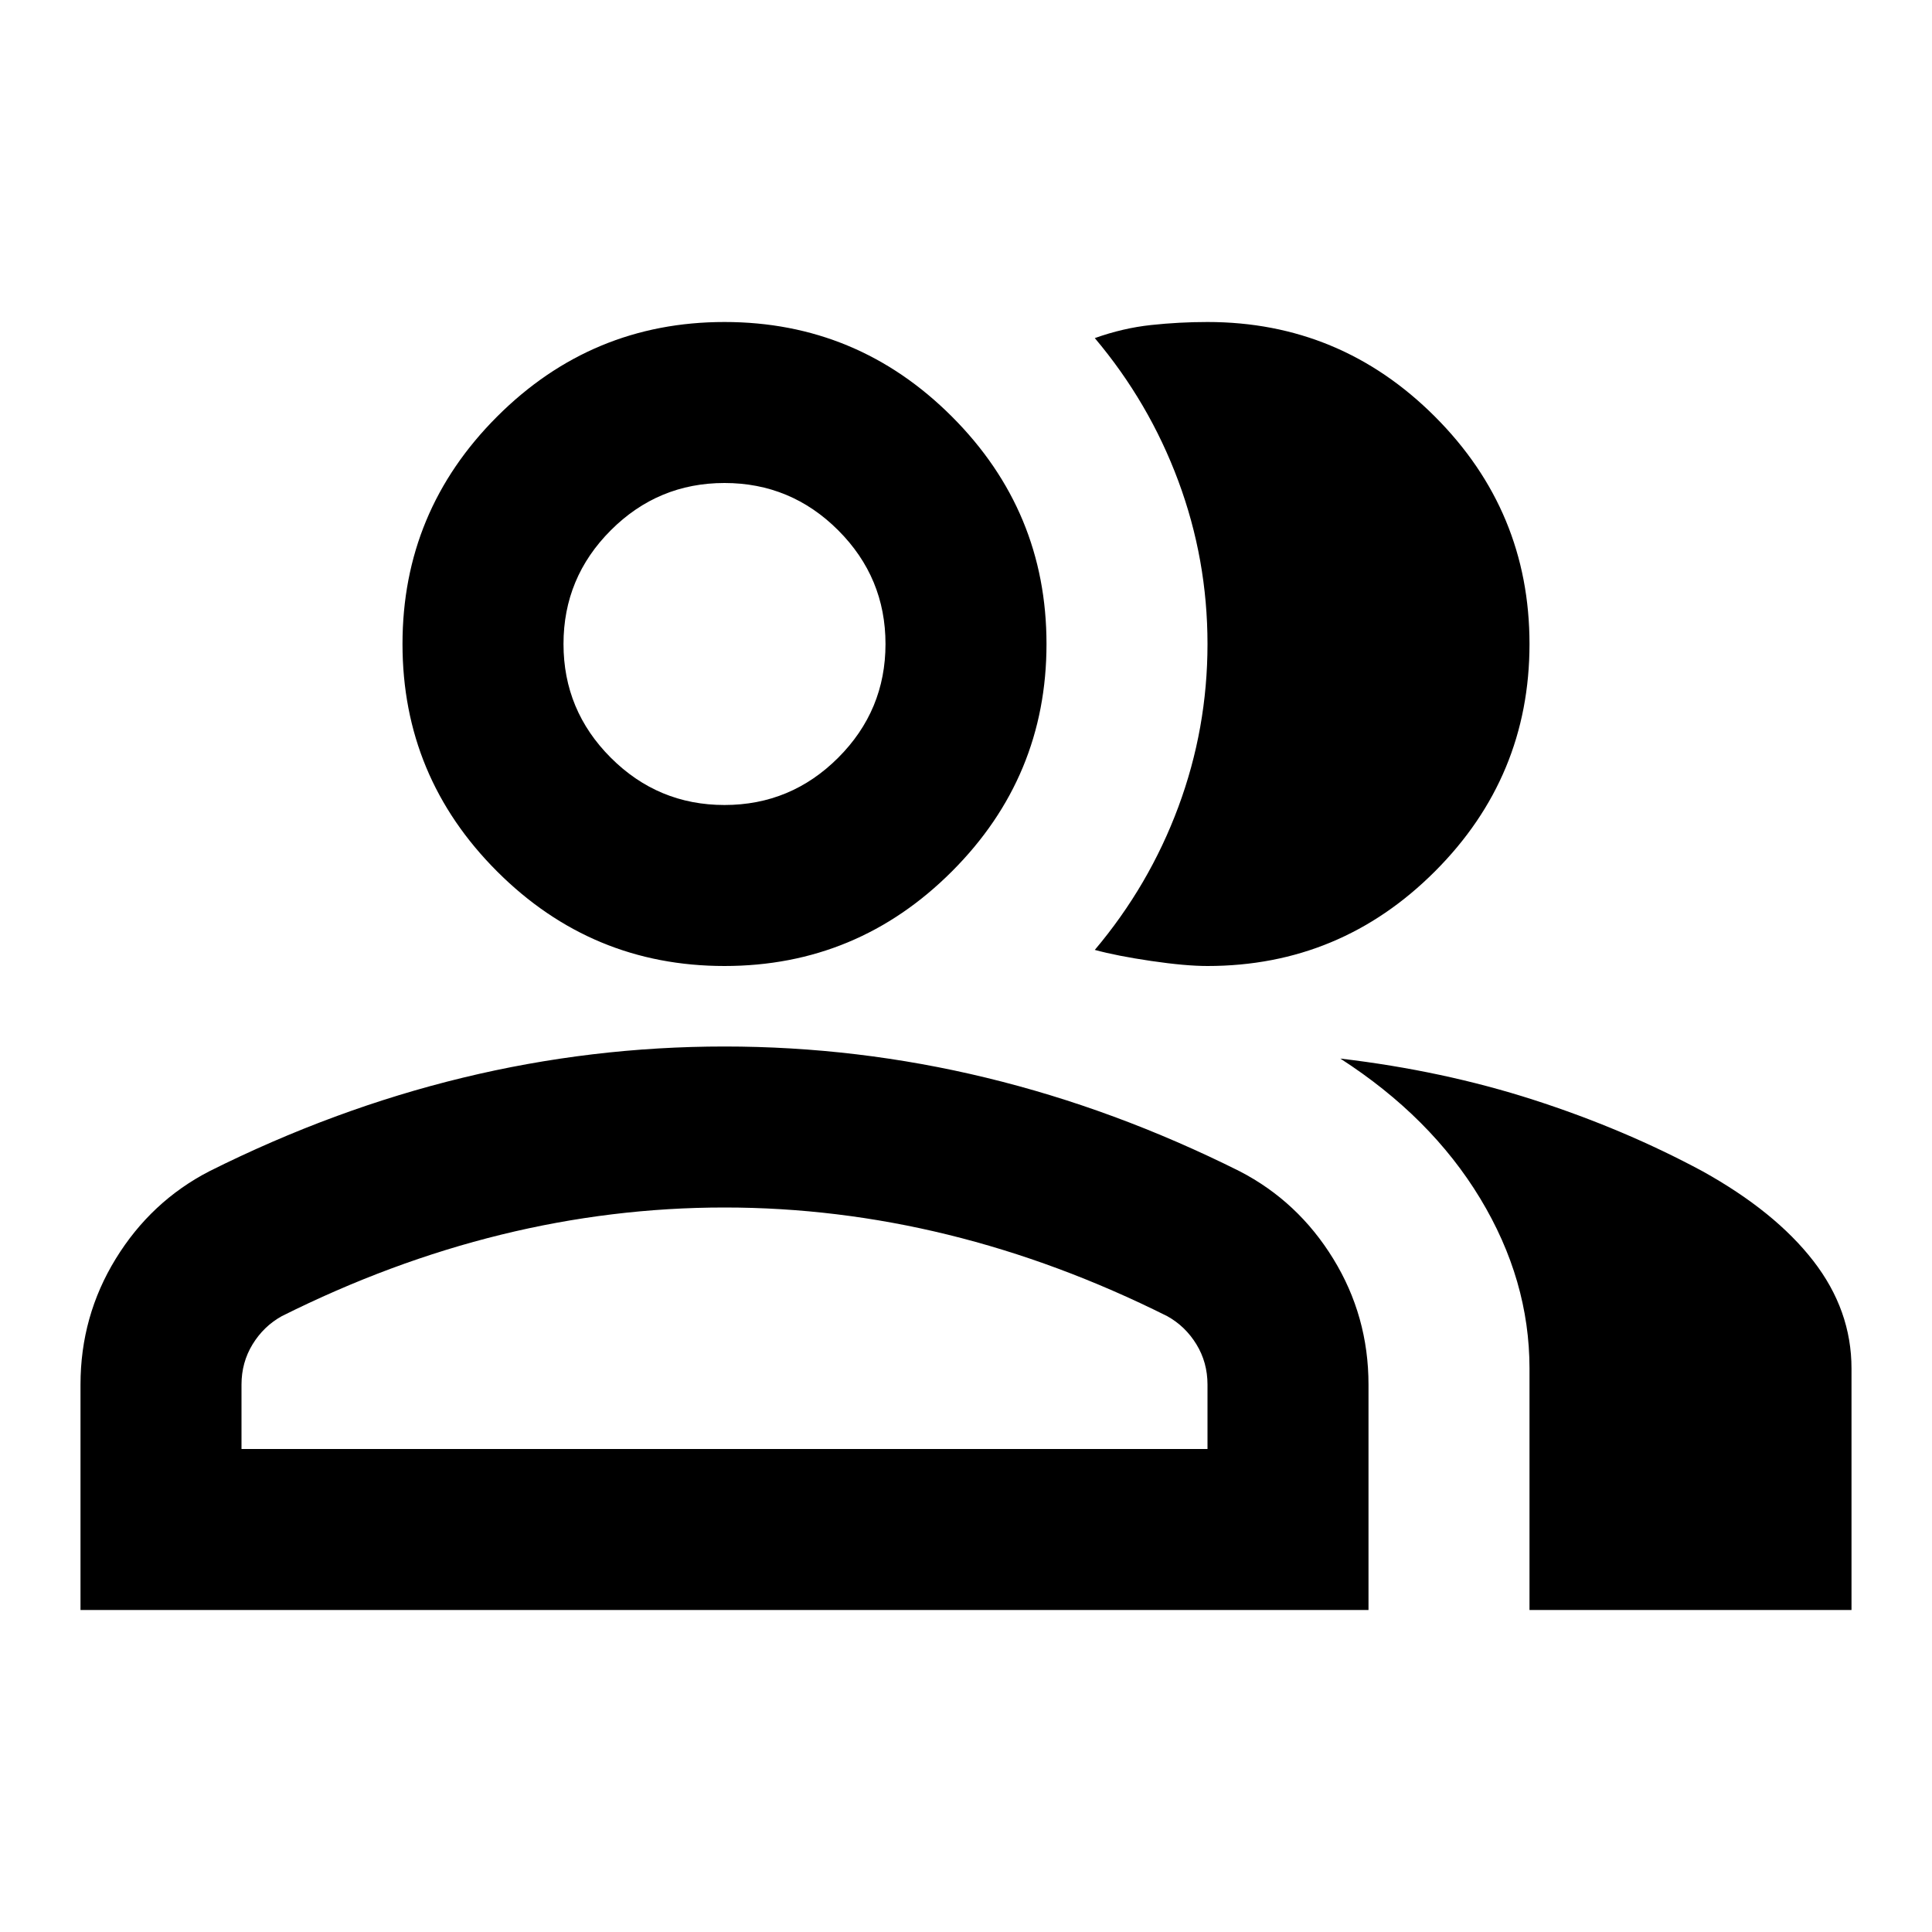
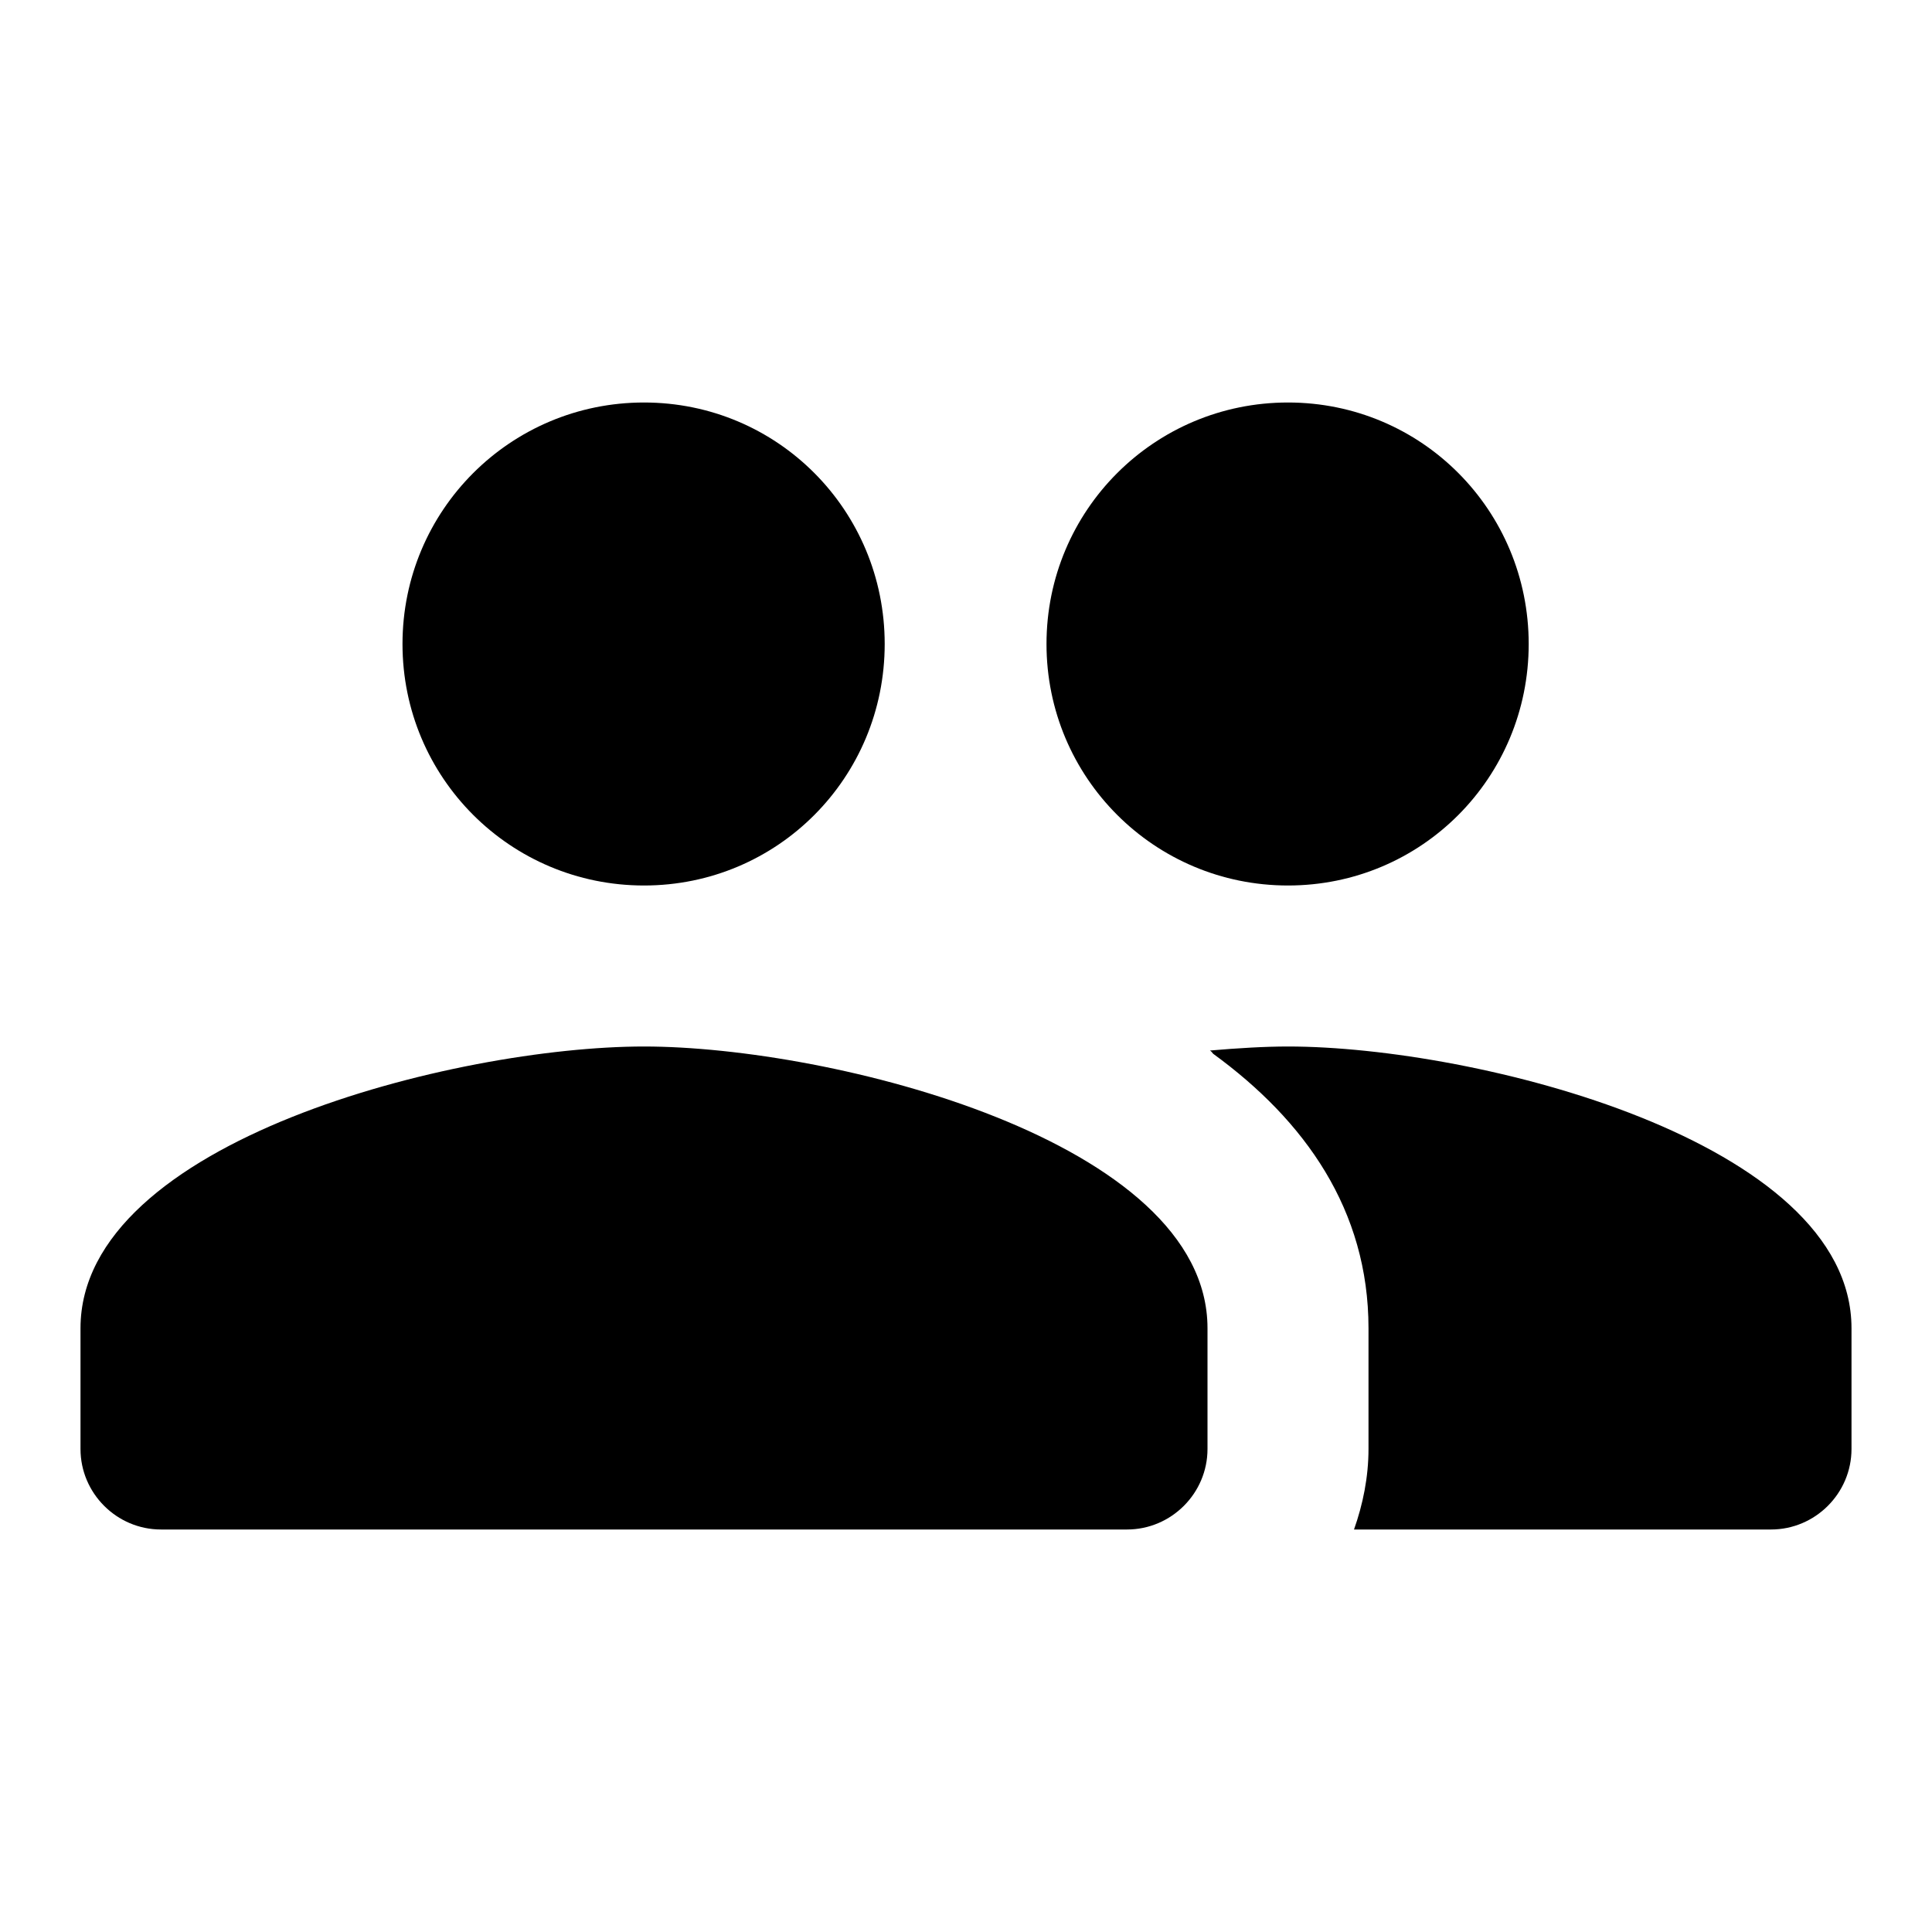
- <svg xmlns="http://www.w3.org/2000/svg" height="24" viewBox="0 -960 960 960" width="24">
-   <path d="M40-160v-112q0-34 17.5-62.5T104-378q62-31 126-46.5T360-440q66 0 130 15.5T616-378q29 15 46.5 43.5T680-272v112H40Zm720 0v-120q0-44-24.5-84.5T666-434q51 6 96 20.5t84 35.5q36 20 55 44.5t19 53.5v120H760ZM360-480q-66 0-113-47t-47-113q0-66 47-113t113-47q66 0 113 47t47 113q0 66-47 113t-113 47Zm400-160q0 66-47 113t-113 47q-11 0-28-2.5t-28-5.5q27-32 41.5-71t14.5-81q0-42-14.5-81T544-792q14-5 28-6.5t28-1.5q66 0 113 47t47 113ZM120-240h480v-32q0-11-5.5-20T580-306q-54-27-109-40.5T360-360q-56 0-111 13.5T140-306q-9 5-14.5 14t-5.5 20v32Zm240-320q33 0 56.5-23.5T440-640q0-33-23.5-56.5T360-720q-33 0-56.5 23.5T280-640q0 33 23.5 56.5T360-560Zm0 320Zm0-400Z" />
+ <svg xmlns="http://www.w3.org/2000/svg" width="24" height="24" viewBox="0 0 24 24" id="group">
+   <path fill="none" d="M0 0h24v24H0V0z" />
+   <path d="M16 11c1.66 0 2.99-1.34 2.99-3S17.66 5 16 5s-3 1.34-3 3 1.34 3 3 3zm-8 0c1.66 0 2.99-1.34 2.99-3S9.66 5 8 5 5 6.34 5 8s1.34 3 3 3zm0 2c-2.33 0-7 1.17-7 3.5V18c0 .55.45 1 1 1h12c.55 0 1-.45 1-1v-1.5c0-2.33-4.67-3.5-7-3.5zm8 0c-.29 0-.62.02-.97.05.02.01.03.03.04.04 1.14.83 1.93 1.94 1.93 3.41V18c0 .35-.07.69-.18 1H22c.55 0 1-.45 1-1v-1.5c0-2.33-4.67-3.5-7-3.5z" />
</svg>
